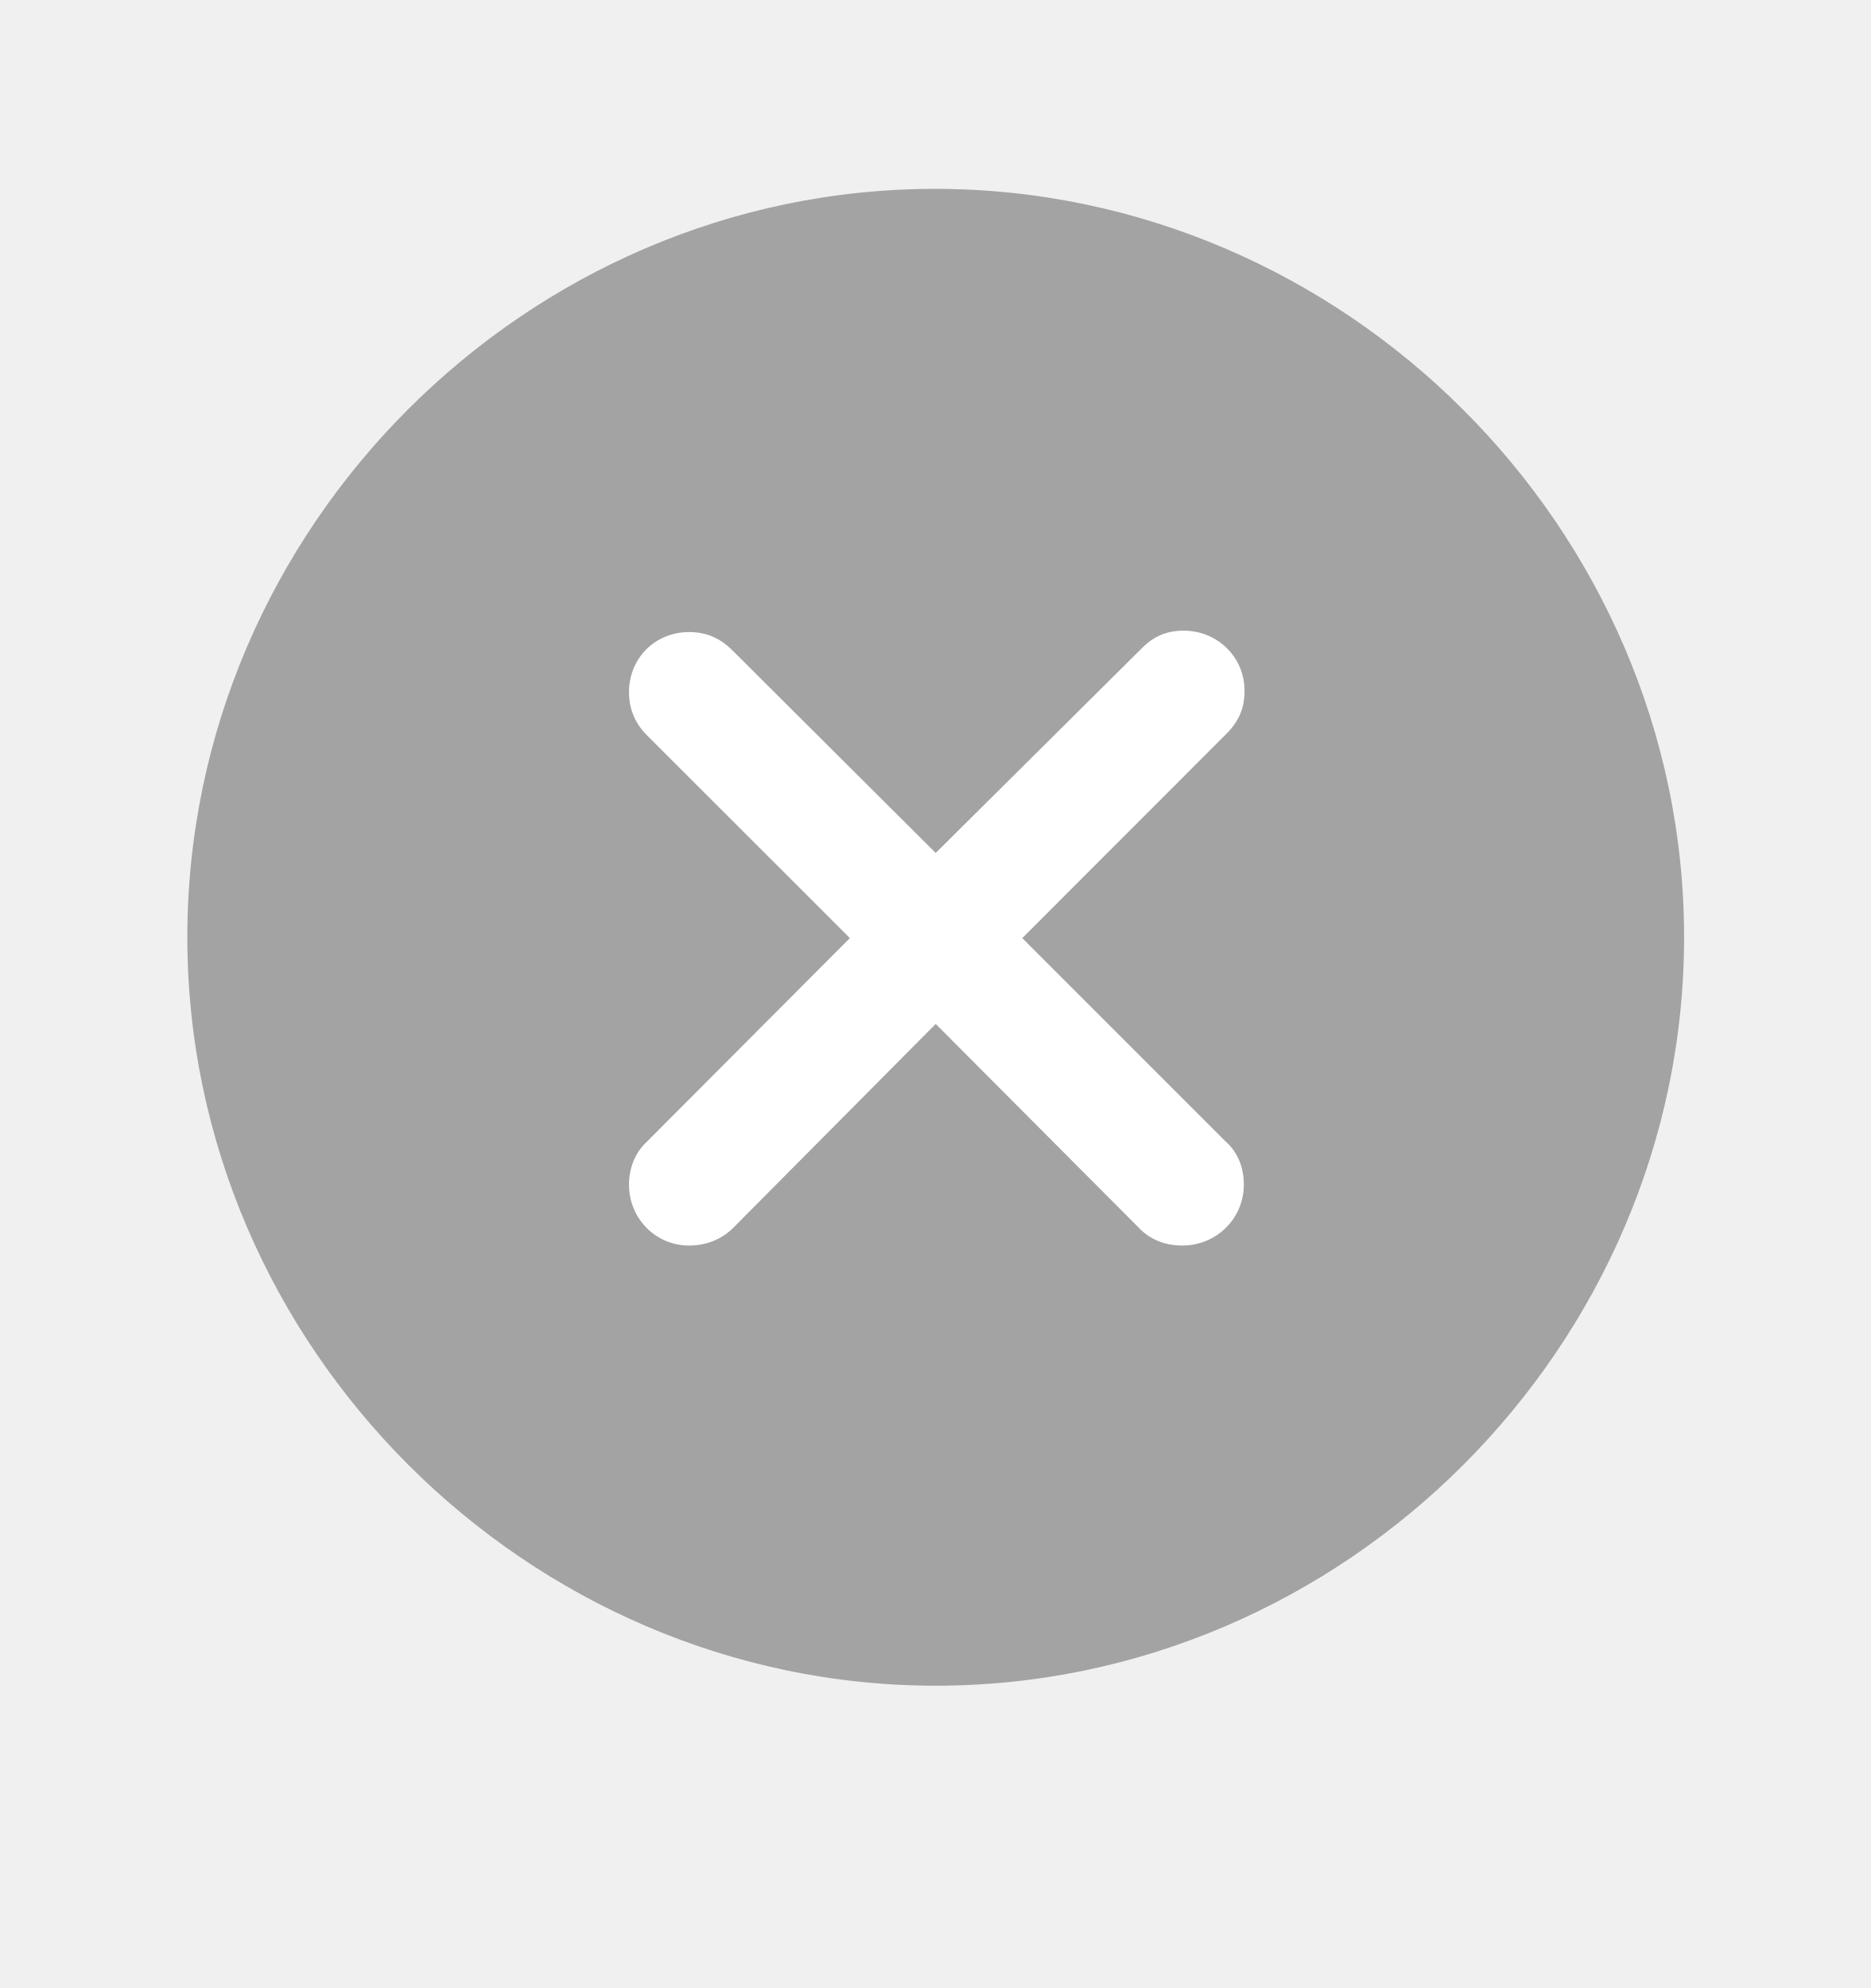
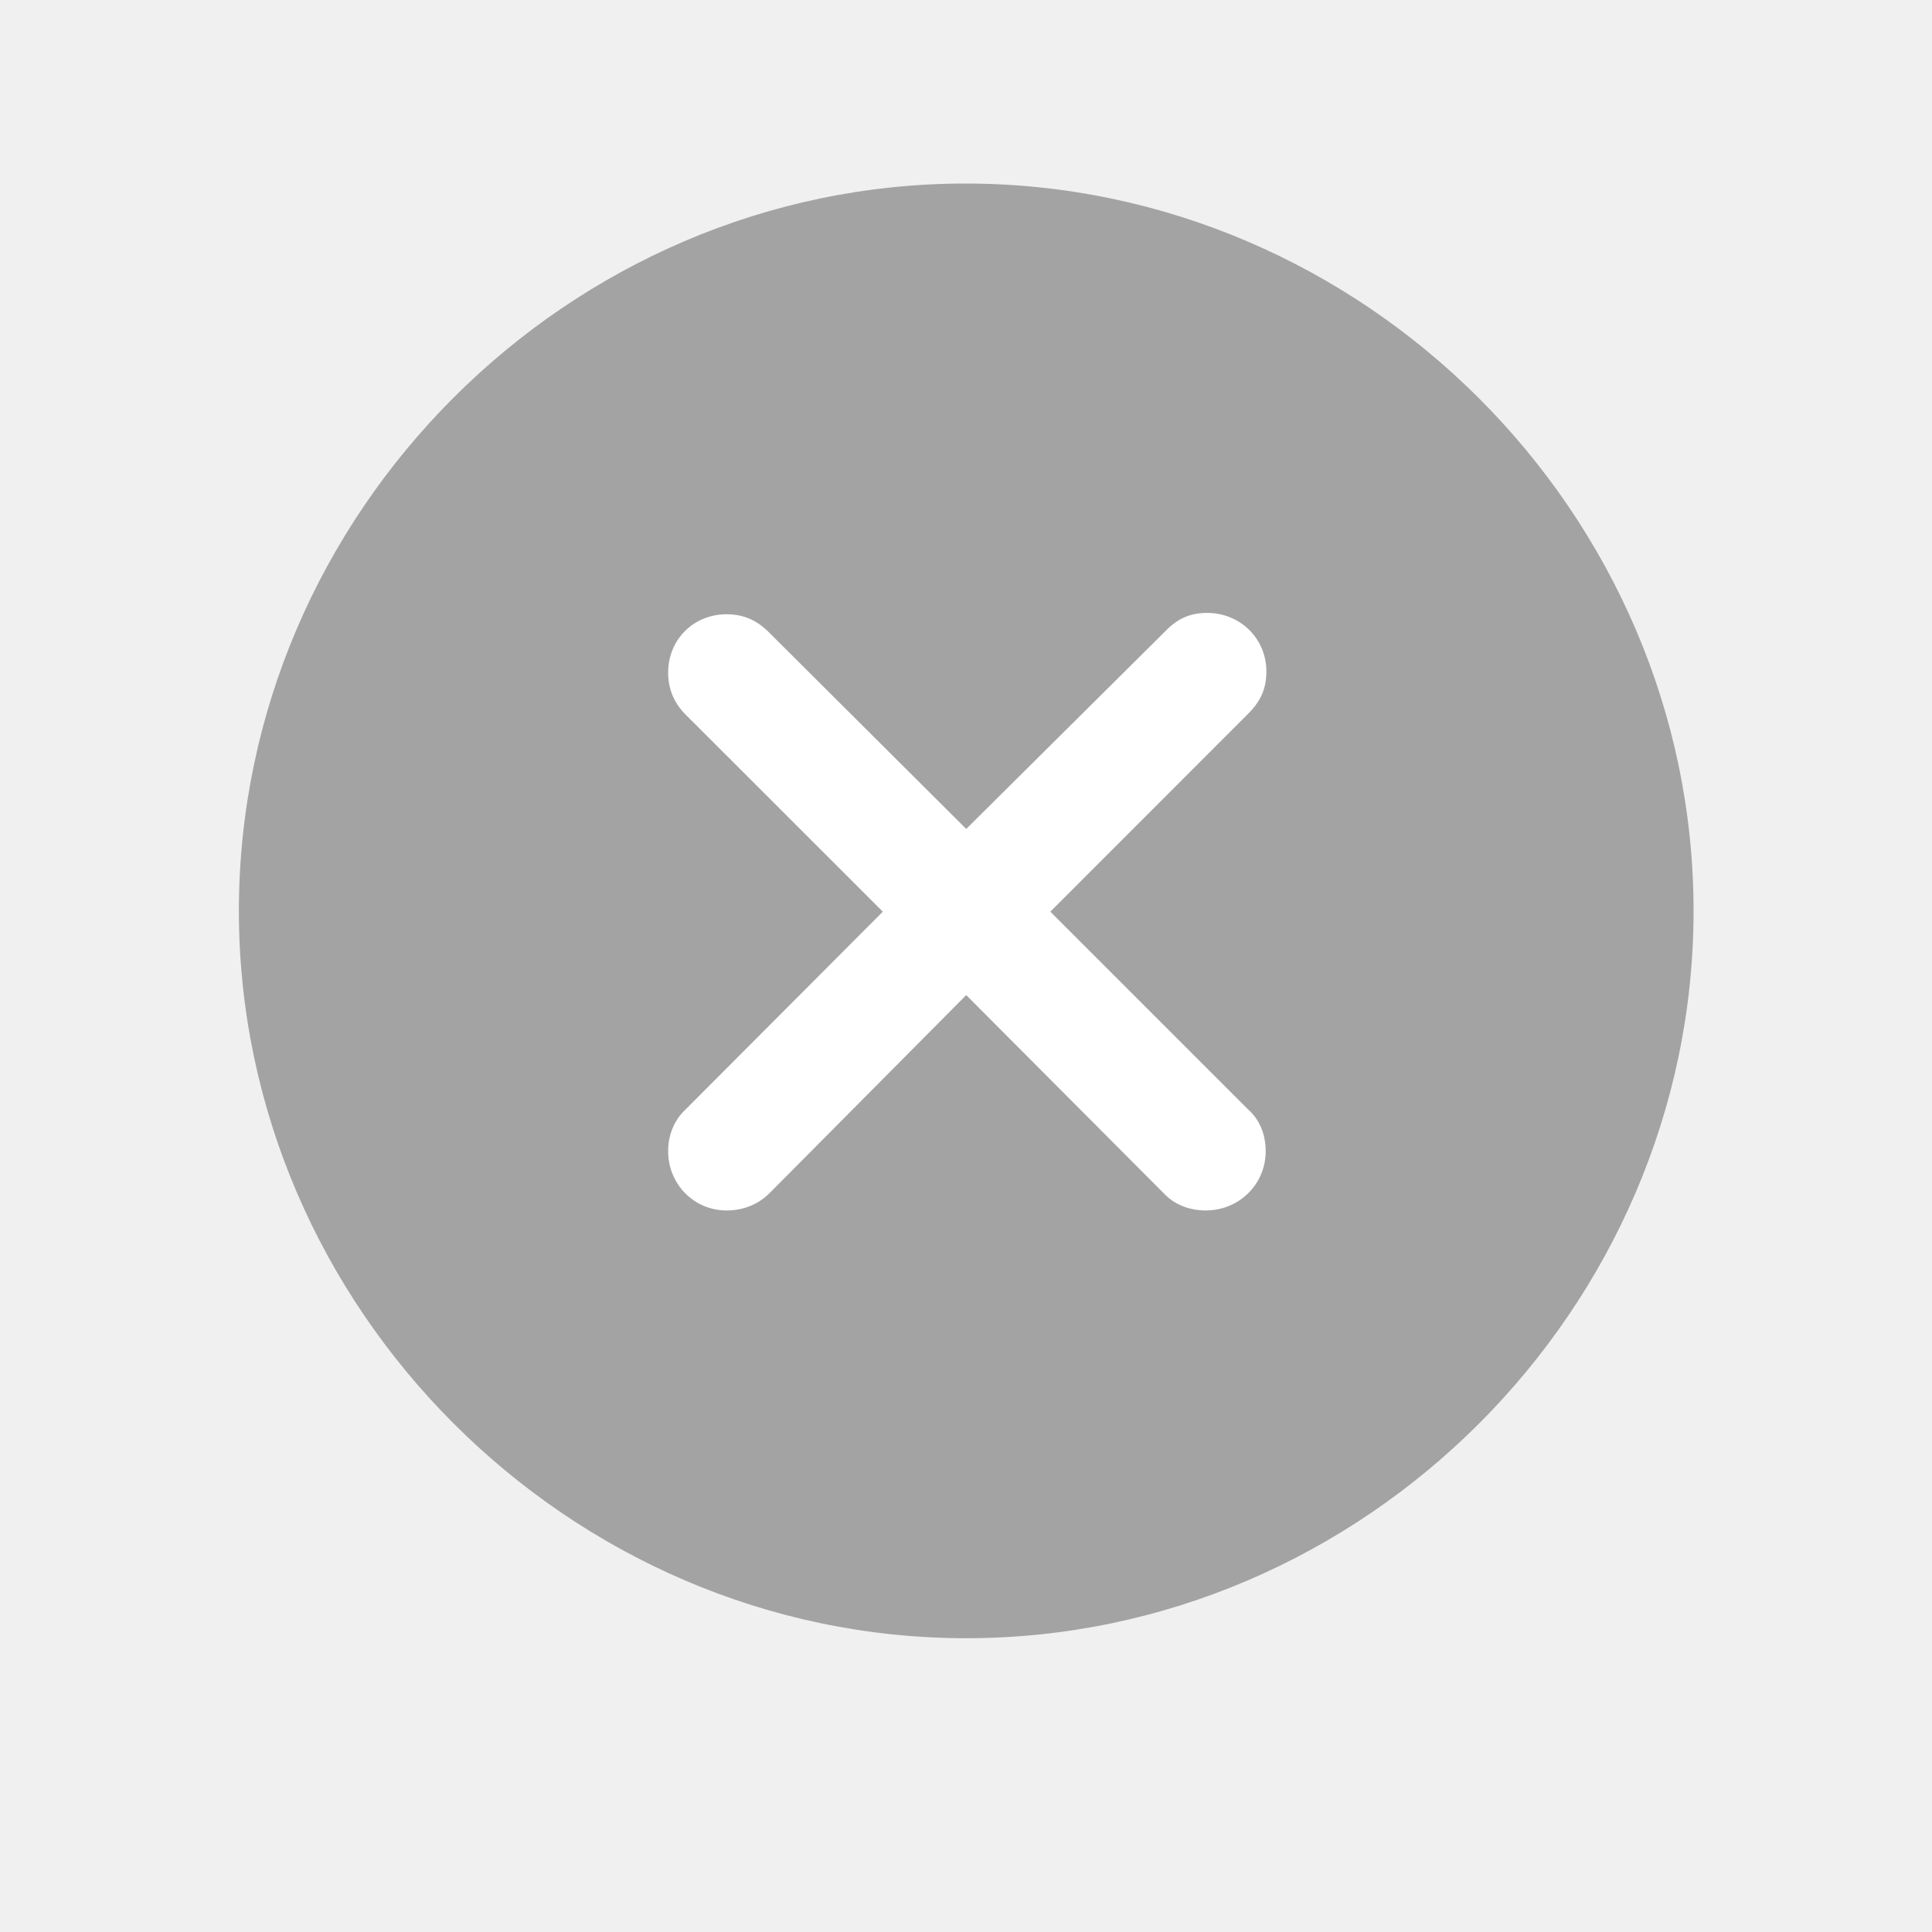
- <svg xmlns="http://www.w3.org/2000/svg" width="16" height="17" viewBox="0 0 16 17" fill="none">
+ <svg xmlns="http://www.w3.org/2000/svg" width="19" height="19" viewBox="0 0 16 17" fill="none">
  <path d="M8.002 14.415C4.507 14.415 1.602 11.51 1.602 8.015C1.602 4.514 4.5 1.615 7.995 1.615C11.496 1.615 14.402 4.514 14.402 8.015C14.402 11.51 11.503 14.415 8.002 14.415Z" fill="#A3A3A3" />
  <path d="M6.27 10.5C6.169 10.6 6.038 10.651 5.893 10.651C5.605 10.651 5.379 10.418 5.379 10.13C5.379 9.992 5.429 9.86 5.529 9.766L7.268 8.022L5.529 6.284C5.429 6.183 5.379 6.058 5.379 5.92C5.379 5.625 5.605 5.405 5.893 5.405C6.038 5.405 6.151 5.455 6.251 5.549L8.002 7.294L9.765 5.543C9.871 5.436 9.984 5.393 10.122 5.393C10.411 5.393 10.643 5.618 10.643 5.907C10.643 6.051 10.599 6.164 10.486 6.277L8.742 8.022L10.48 9.76C10.587 9.854 10.637 9.986 10.637 10.13C10.637 10.418 10.405 10.651 10.11 10.651C9.966 10.651 9.834 10.6 9.74 10.5L8.002 8.756L6.27 10.5Z" fill="white" />
</svg>
